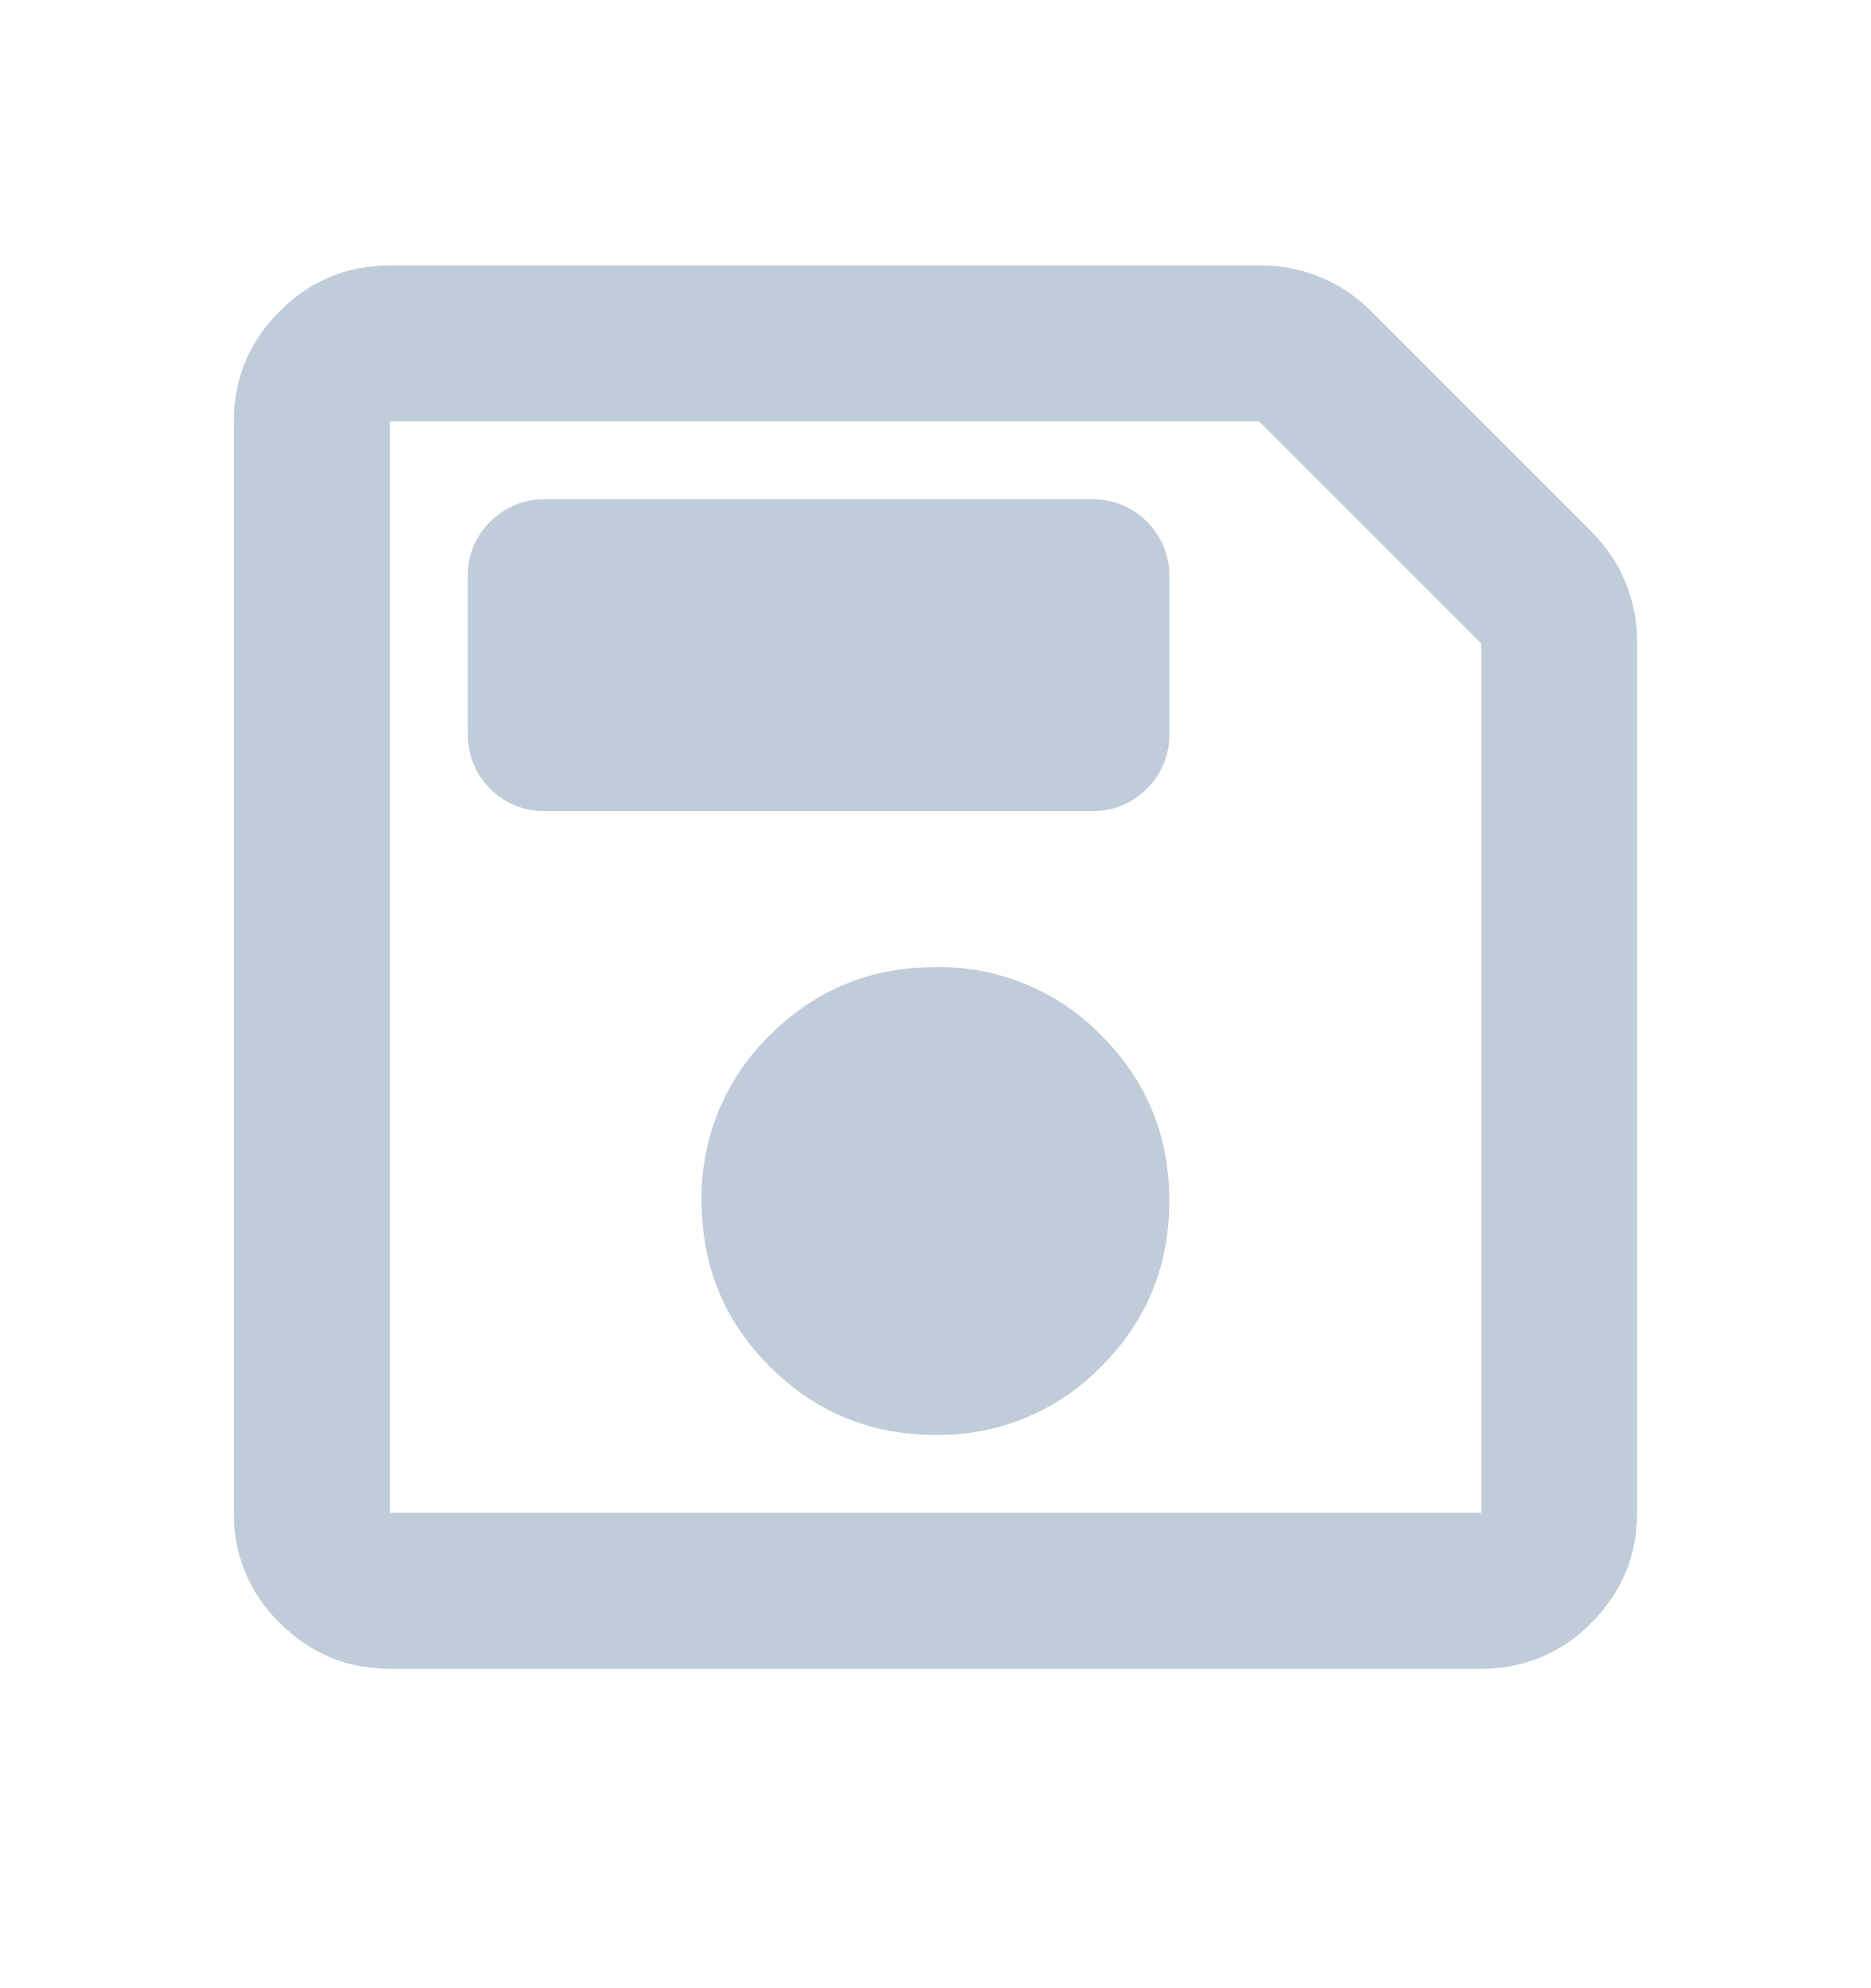
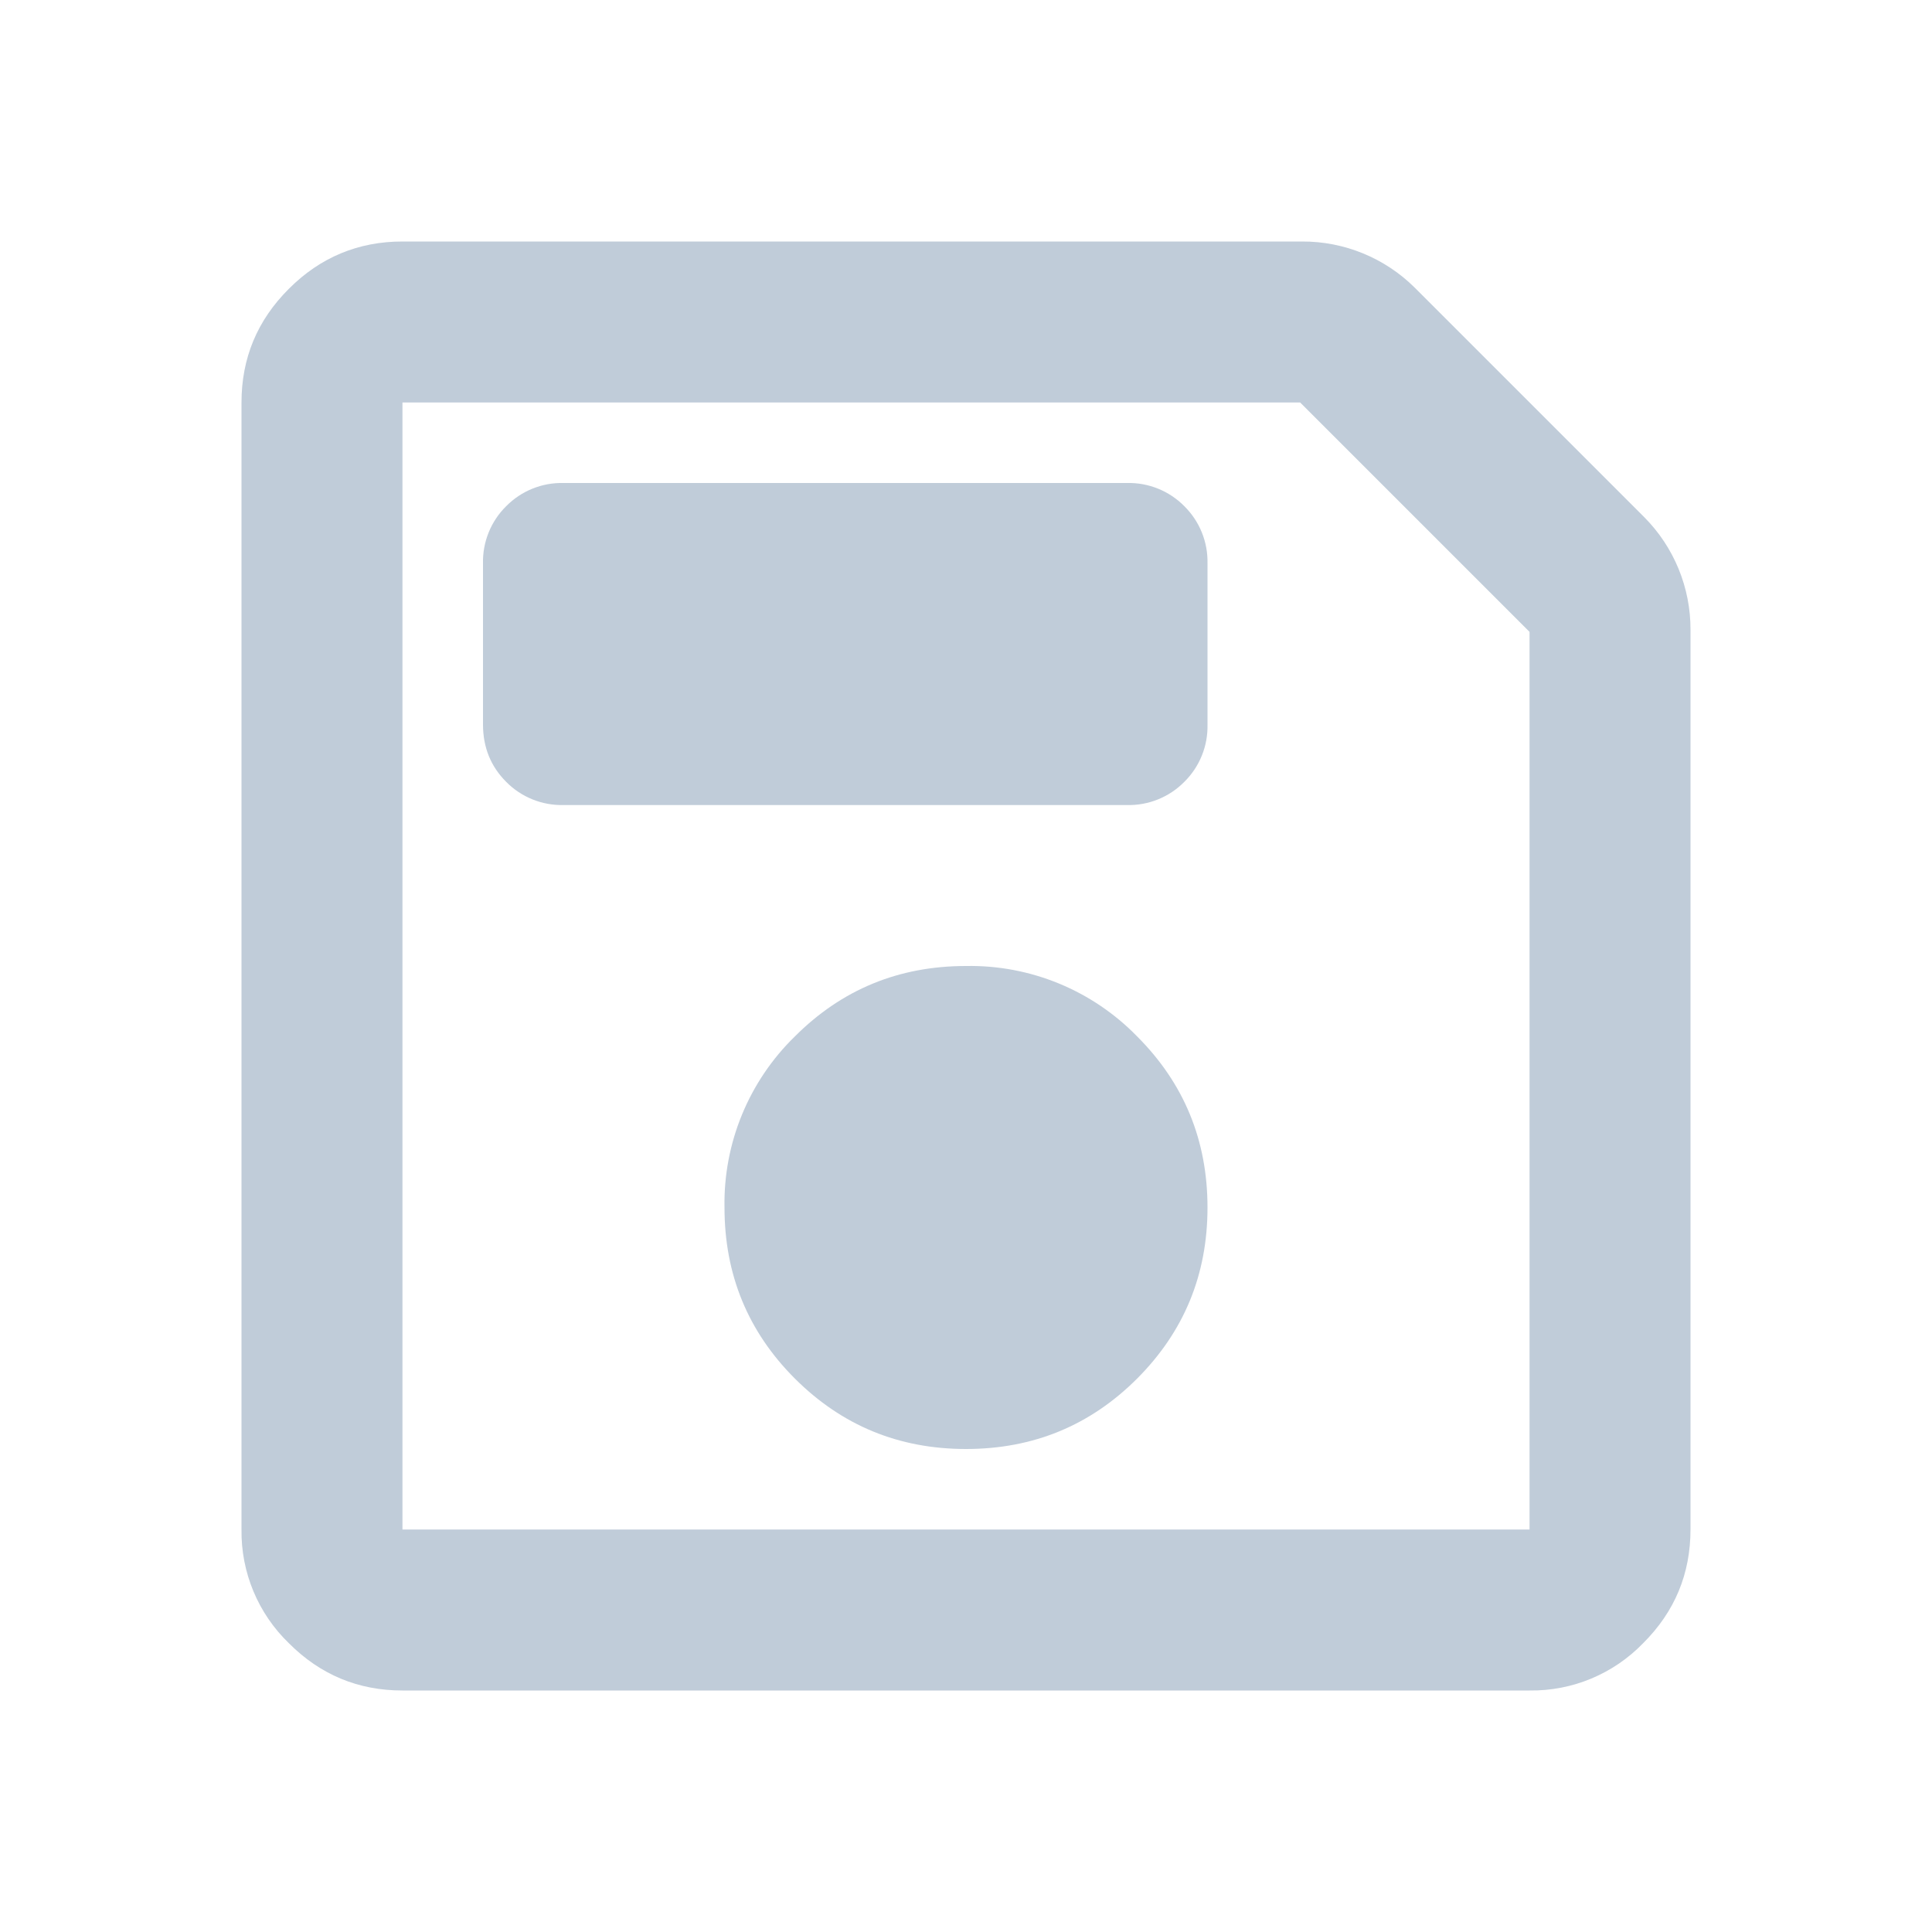
- <svg xmlns="http://www.w3.org/2000/svg" width="16" height="17" fill="none" viewBox="0 0 16 17">
-   <path fill="#C0CCD9" d="M3.333 14.27c-.366 0-.68-.13-.941-.392A1.284 1.284 0 0 1 2 12.936V3.603c0-.367.13-.68.392-.942.26-.26.575-.391.941-.391h7.45a1.317 1.317 0 0 1 .934.383l1.9 1.9a1.316 1.316 0 0 1 .383.933v7.45c0 .367-.13.68-.392.942a1.284 1.284 0 0 1-.941.392H3.333Zm9.334-8.767-1.9-1.9H3.333v9.333h9.334V5.503ZM8 12.27a1.93 1.93 0 0 0 1.417-.584c.389-.389.583-.86.583-1.416 0-.556-.194-1.028-.583-1.417A1.929 1.929 0 0 0 8 8.27c-.556 0-1.028.194-1.417.583A1.929 1.929 0 0 0 6 10.27c0 .555.194 1.027.583 1.416.39.39.861.584 1.417.584ZM4.667 6.936h4.666a.645.645 0 0 0 .475-.191A.645.645 0 0 0 10 6.27V4.936a.645.645 0 0 0-.192-.475.645.645 0 0 0-.475-.191H4.667a.645.645 0 0 0-.475.191.645.645 0 0 0-.192.475V6.27c0 .189.064.347.192.475a.645.645 0 0 0 .475.191Z" />
+ <svg xmlns="http://www.w3.org/2000/svg" width="16" height="16" fill="none" viewBox="0 0 16 16">
+   <path fill="#C0CCD9" d="M3.333 14c-.366 0-.68-.13-.941-.392A1.284 1.284 0 0 1 2 12.667V3.333c0-.366.13-.68.392-.941.26-.261.575-.392.941-.392h7.45a1.317 1.317 0 0 1 .934.383l1.9 1.9a1.316 1.316 0 0 1 .383.933v7.45c0 .367-.13.681-.392.942a1.284 1.284 0 0 1-.941.392H3.333Zm9.334-8.767-1.9-1.9H3.333v9.334h9.334V5.233ZM8 12c.556 0 1.028-.194 1.417-.583.389-.39.583-.861.583-1.417s-.194-1.028-.583-1.417A1.929 1.929 0 0 0 8 8c-.556 0-1.028.194-1.417.583A1.929 1.929 0 0 0 6 10c0 .556.194 1.028.583 1.417.39.389.861.583 1.417.583ZM4.667 6.667h4.666a.645.645 0 0 0 .475-.192A.645.645 0 0 0 10 6V4.667a.645.645 0 0 0-.192-.475A.645.645 0 0 0 9.333 4H4.667a.645.645 0 0 0-.475.192.645.645 0 0 0-.192.475V6c0 .189.064.347.192.475a.645.645 0 0 0 .475.192Z" />
</svg>
